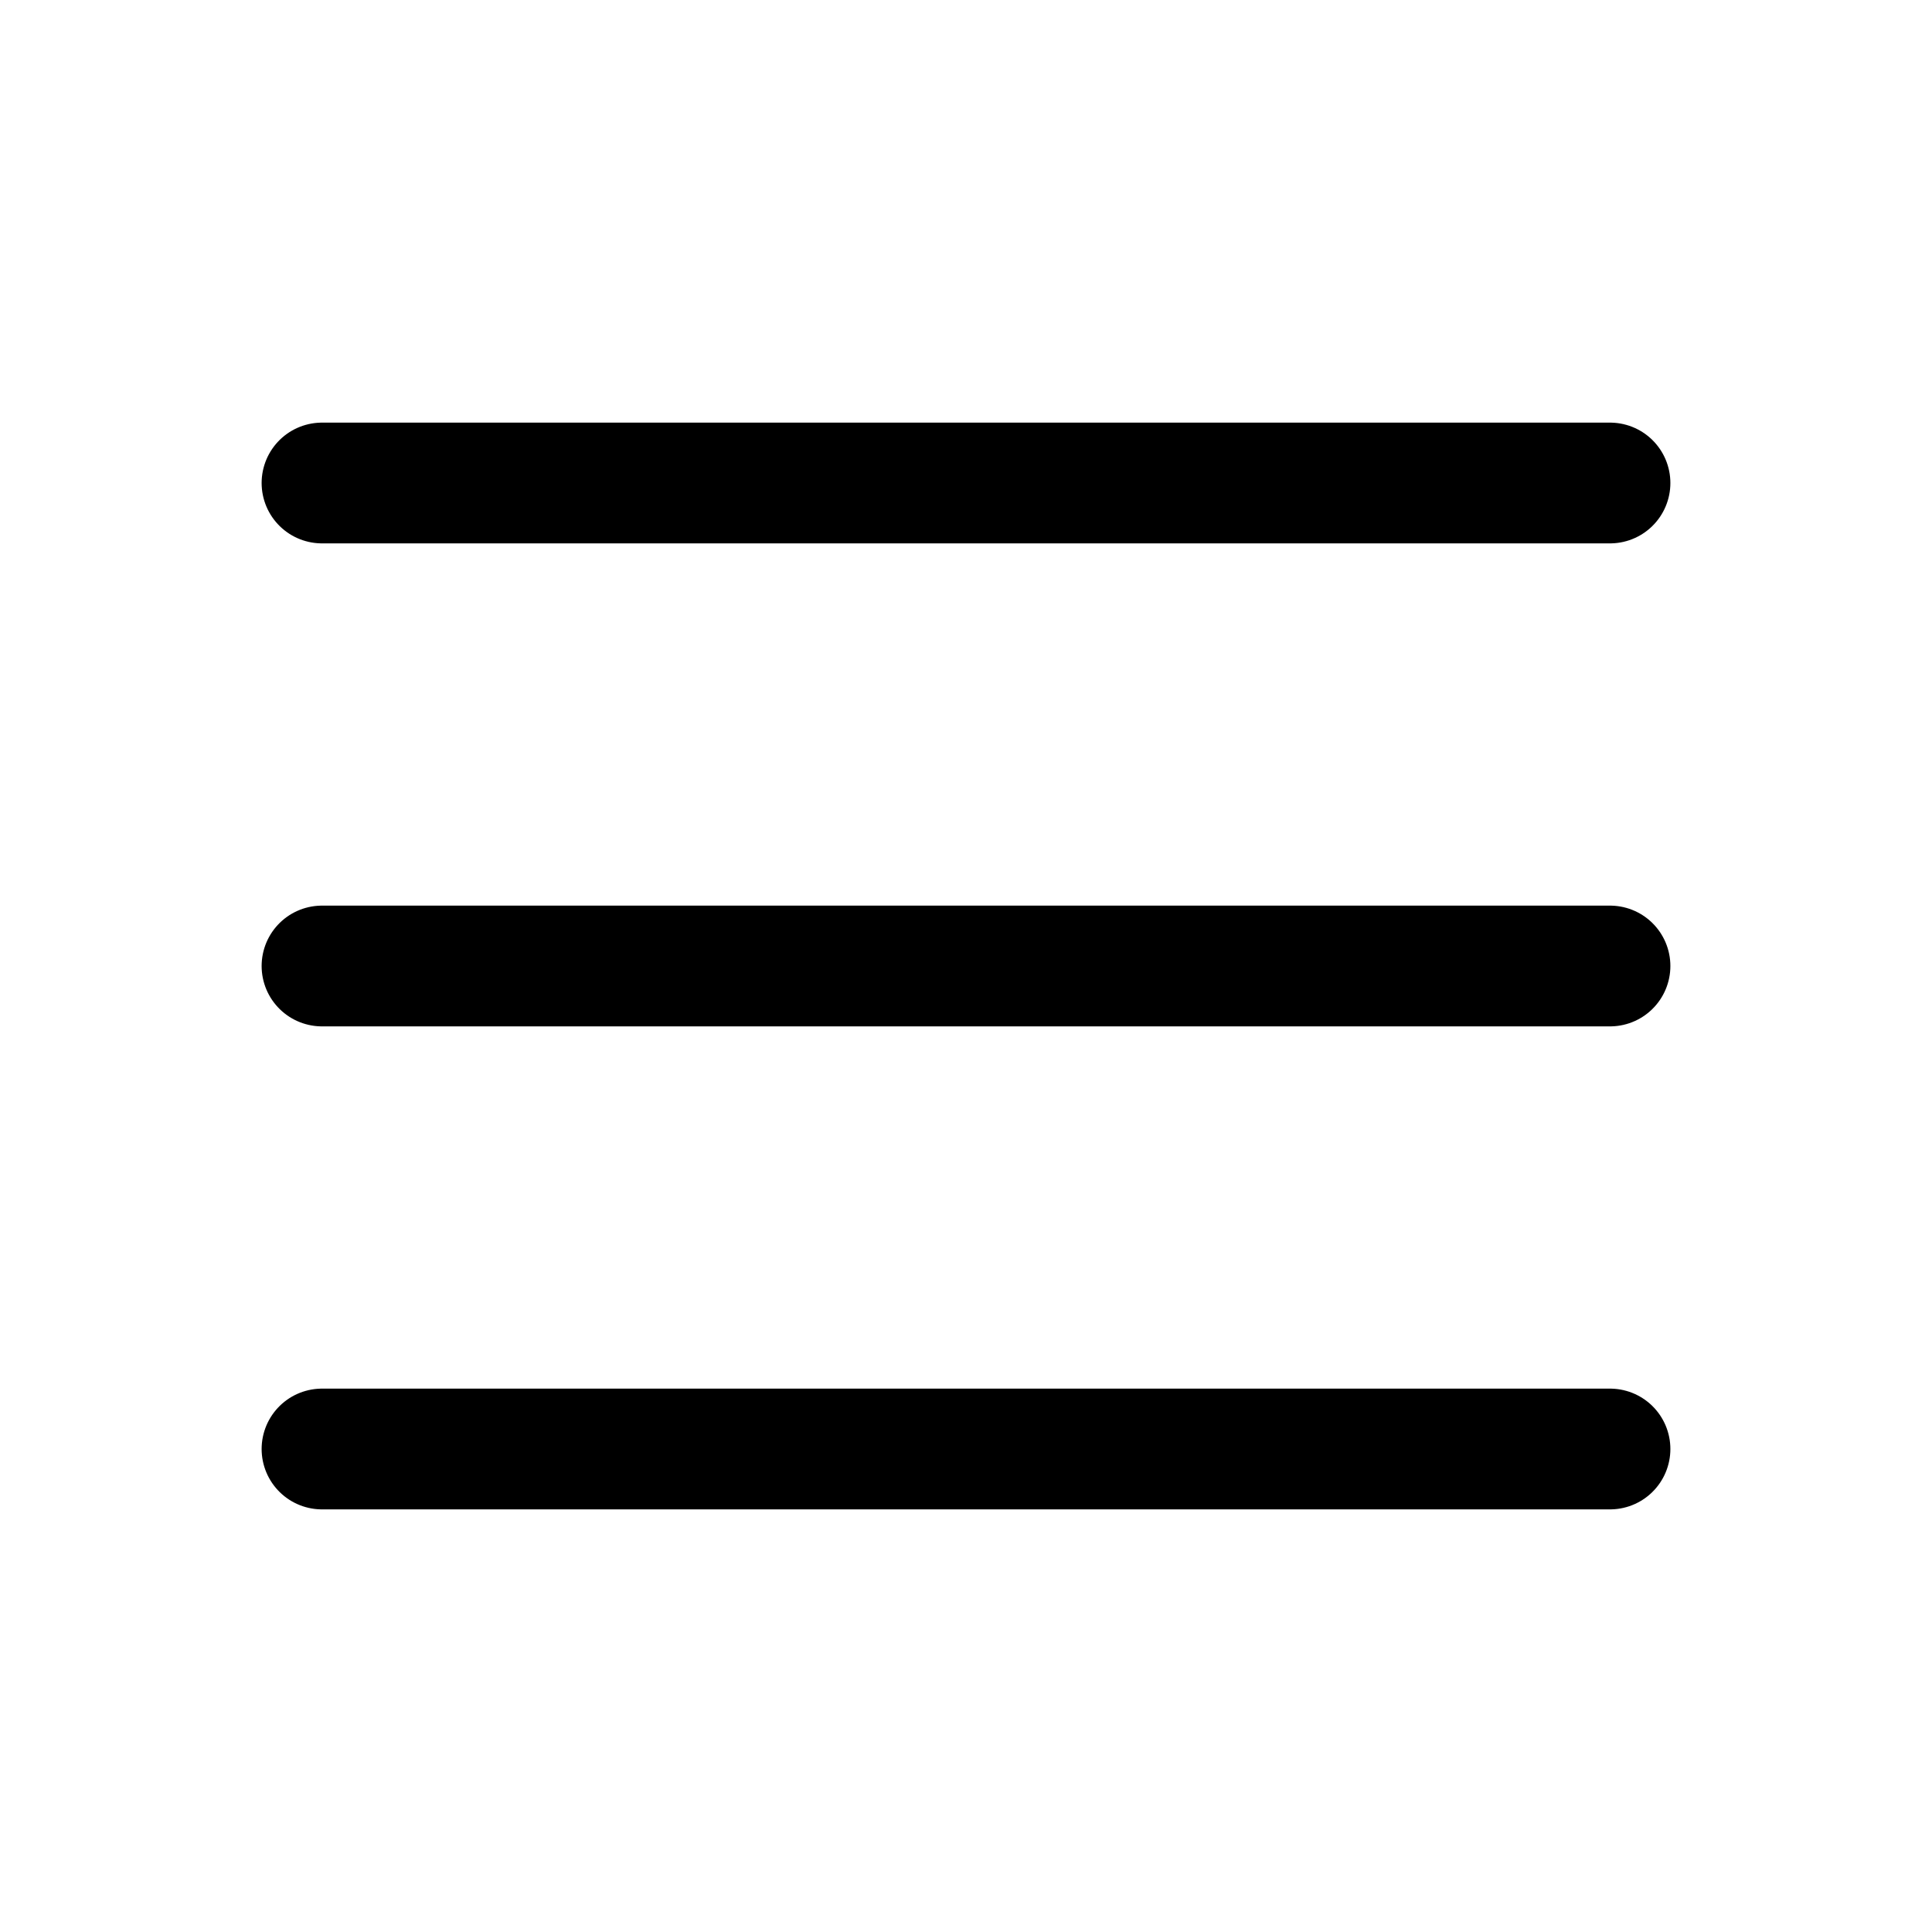
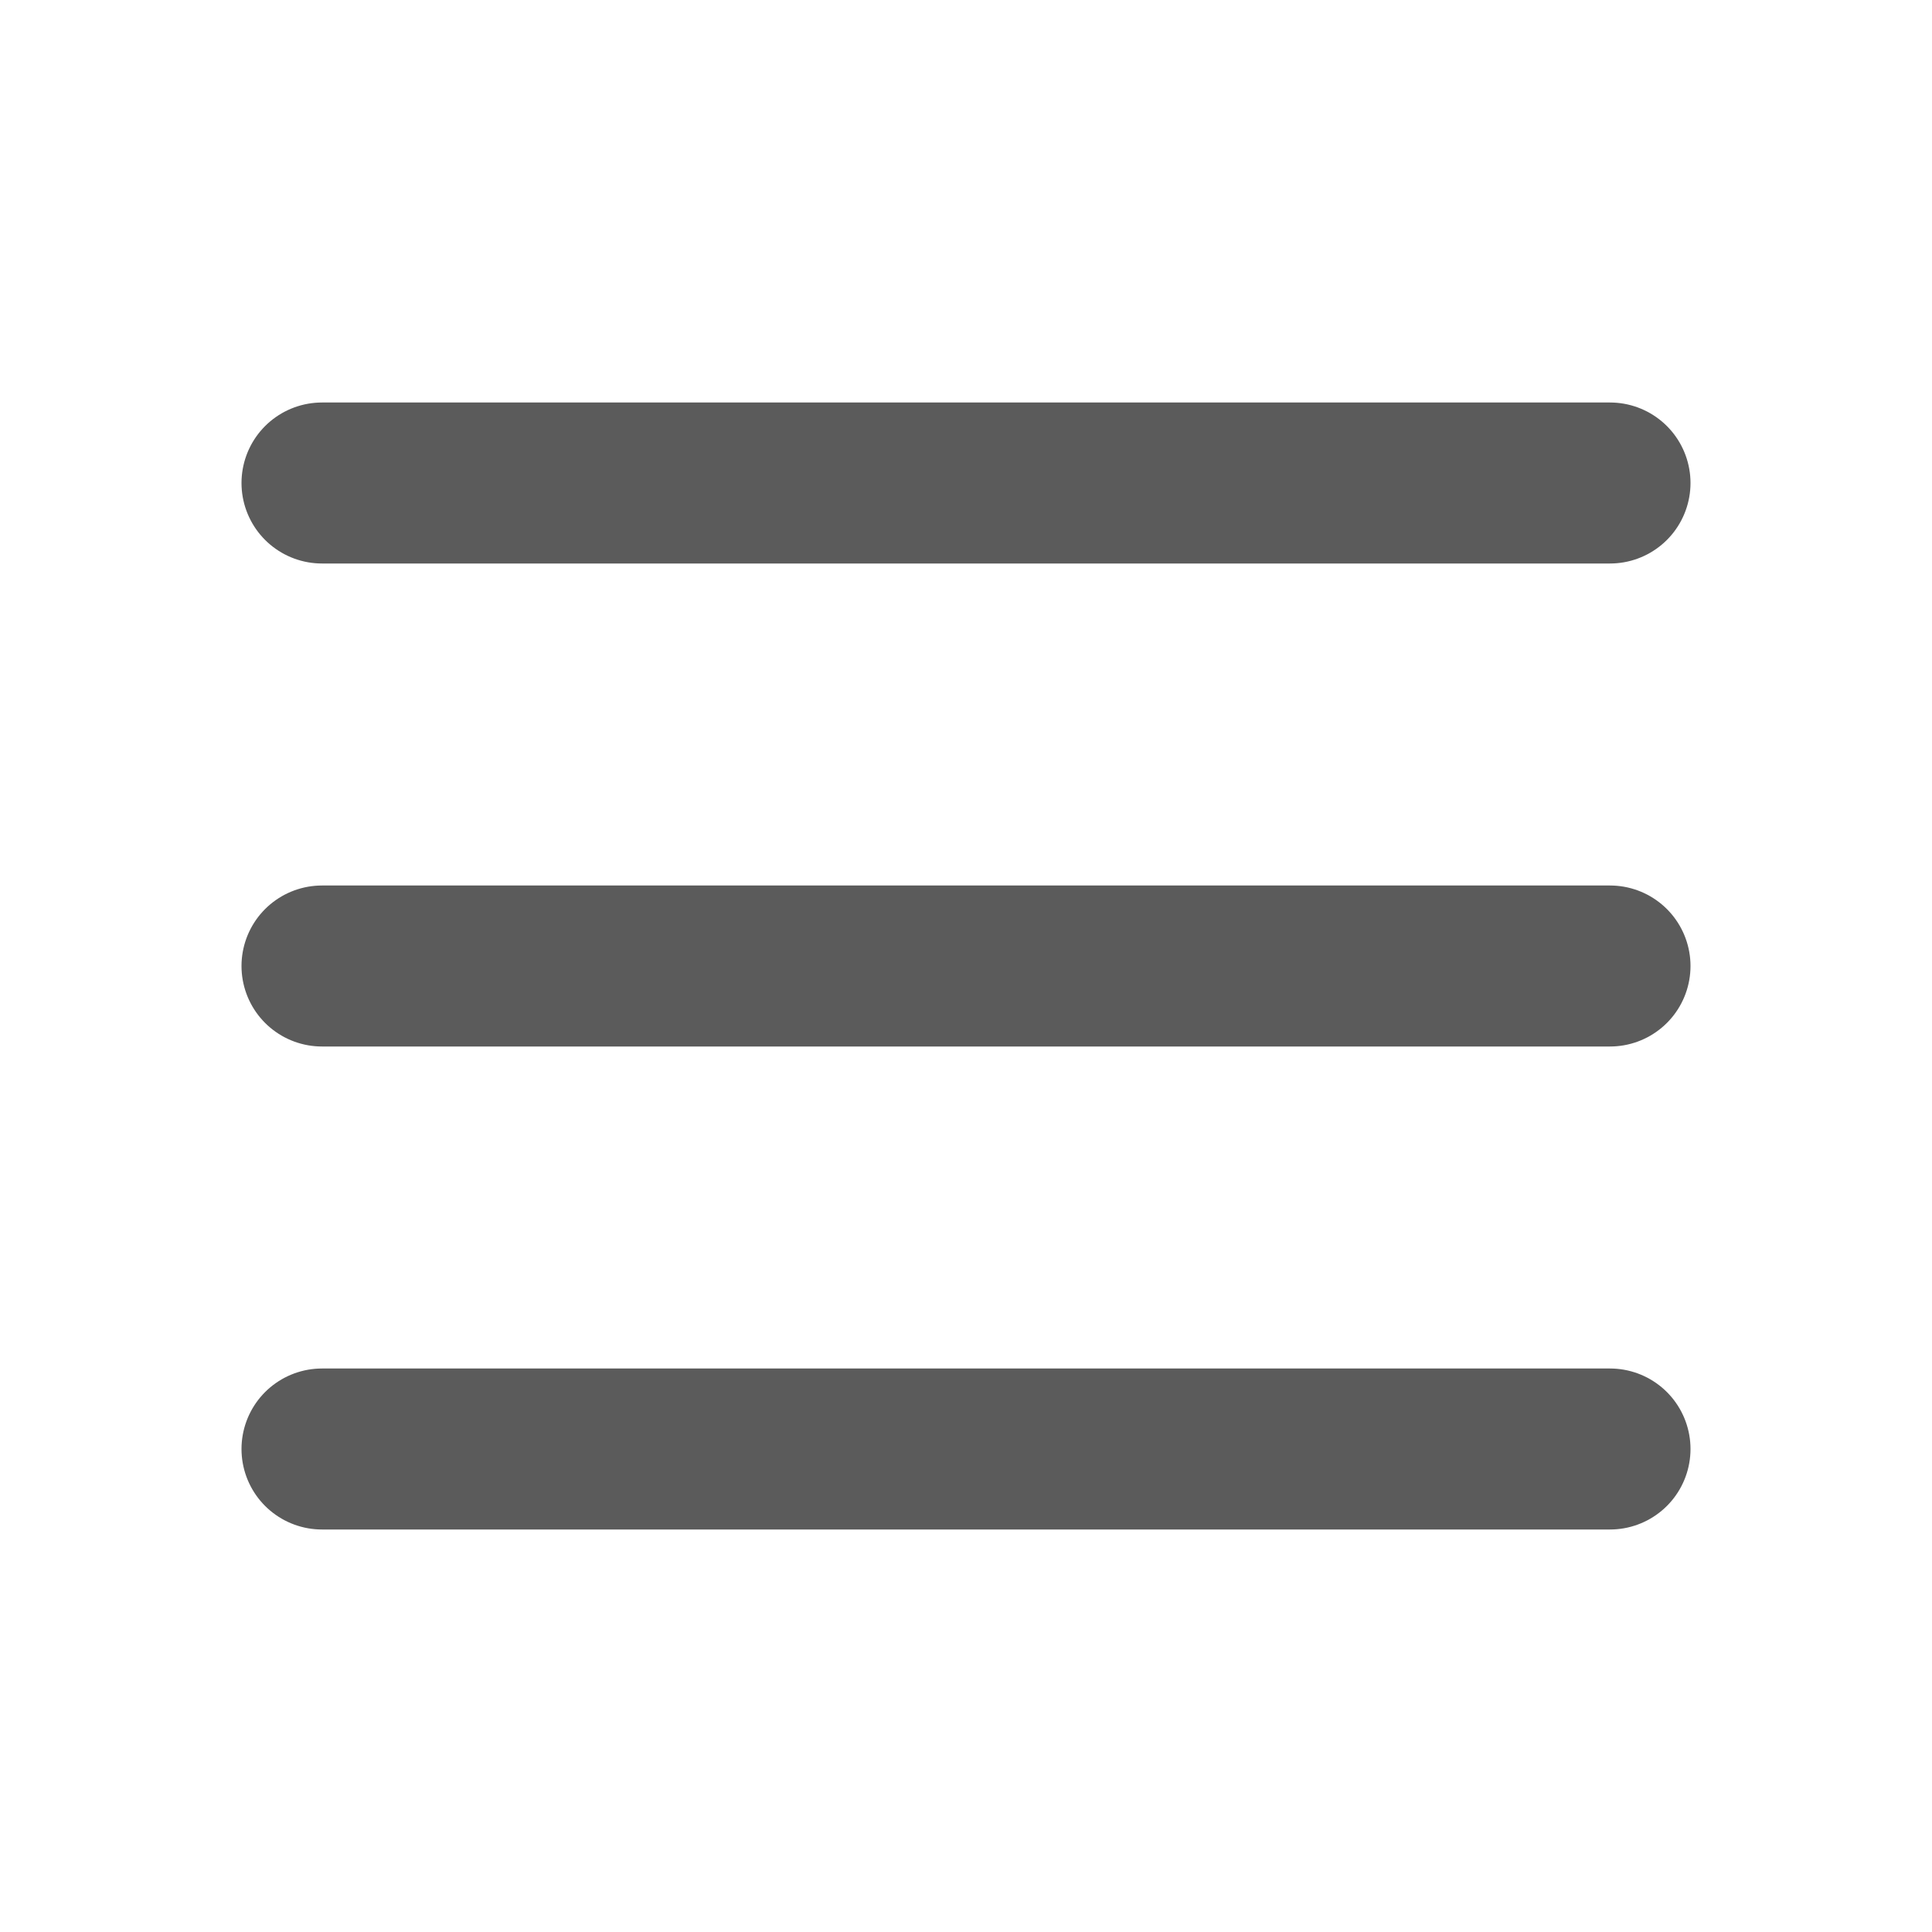
- <svg xmlns="http://www.w3.org/2000/svg" width="24" height="24" viewBox="0 0 24 24" fill="none" stroke="currentColor" stroke-width="1.5" stroke-linecap="round" stroke-linejoin="round" class="lucide lucide-menu">
+ <svg xmlns="http://www.w3.org/2000/svg" width="24" height="24" viewBox="0 0 24 24" fill="none" stroke="#5b5b5b" stroke-width="2" stroke-linecap="round" stroke-linejoin="round" class="lucide lucide-menu">
  <line x1="4" x2="20" y1="12" y2="12" />
  <line x1="4" x2="20" y1="6" y2="6" />
  <line x1="4" x2="20" y1="18" y2="18" />
</svg>
